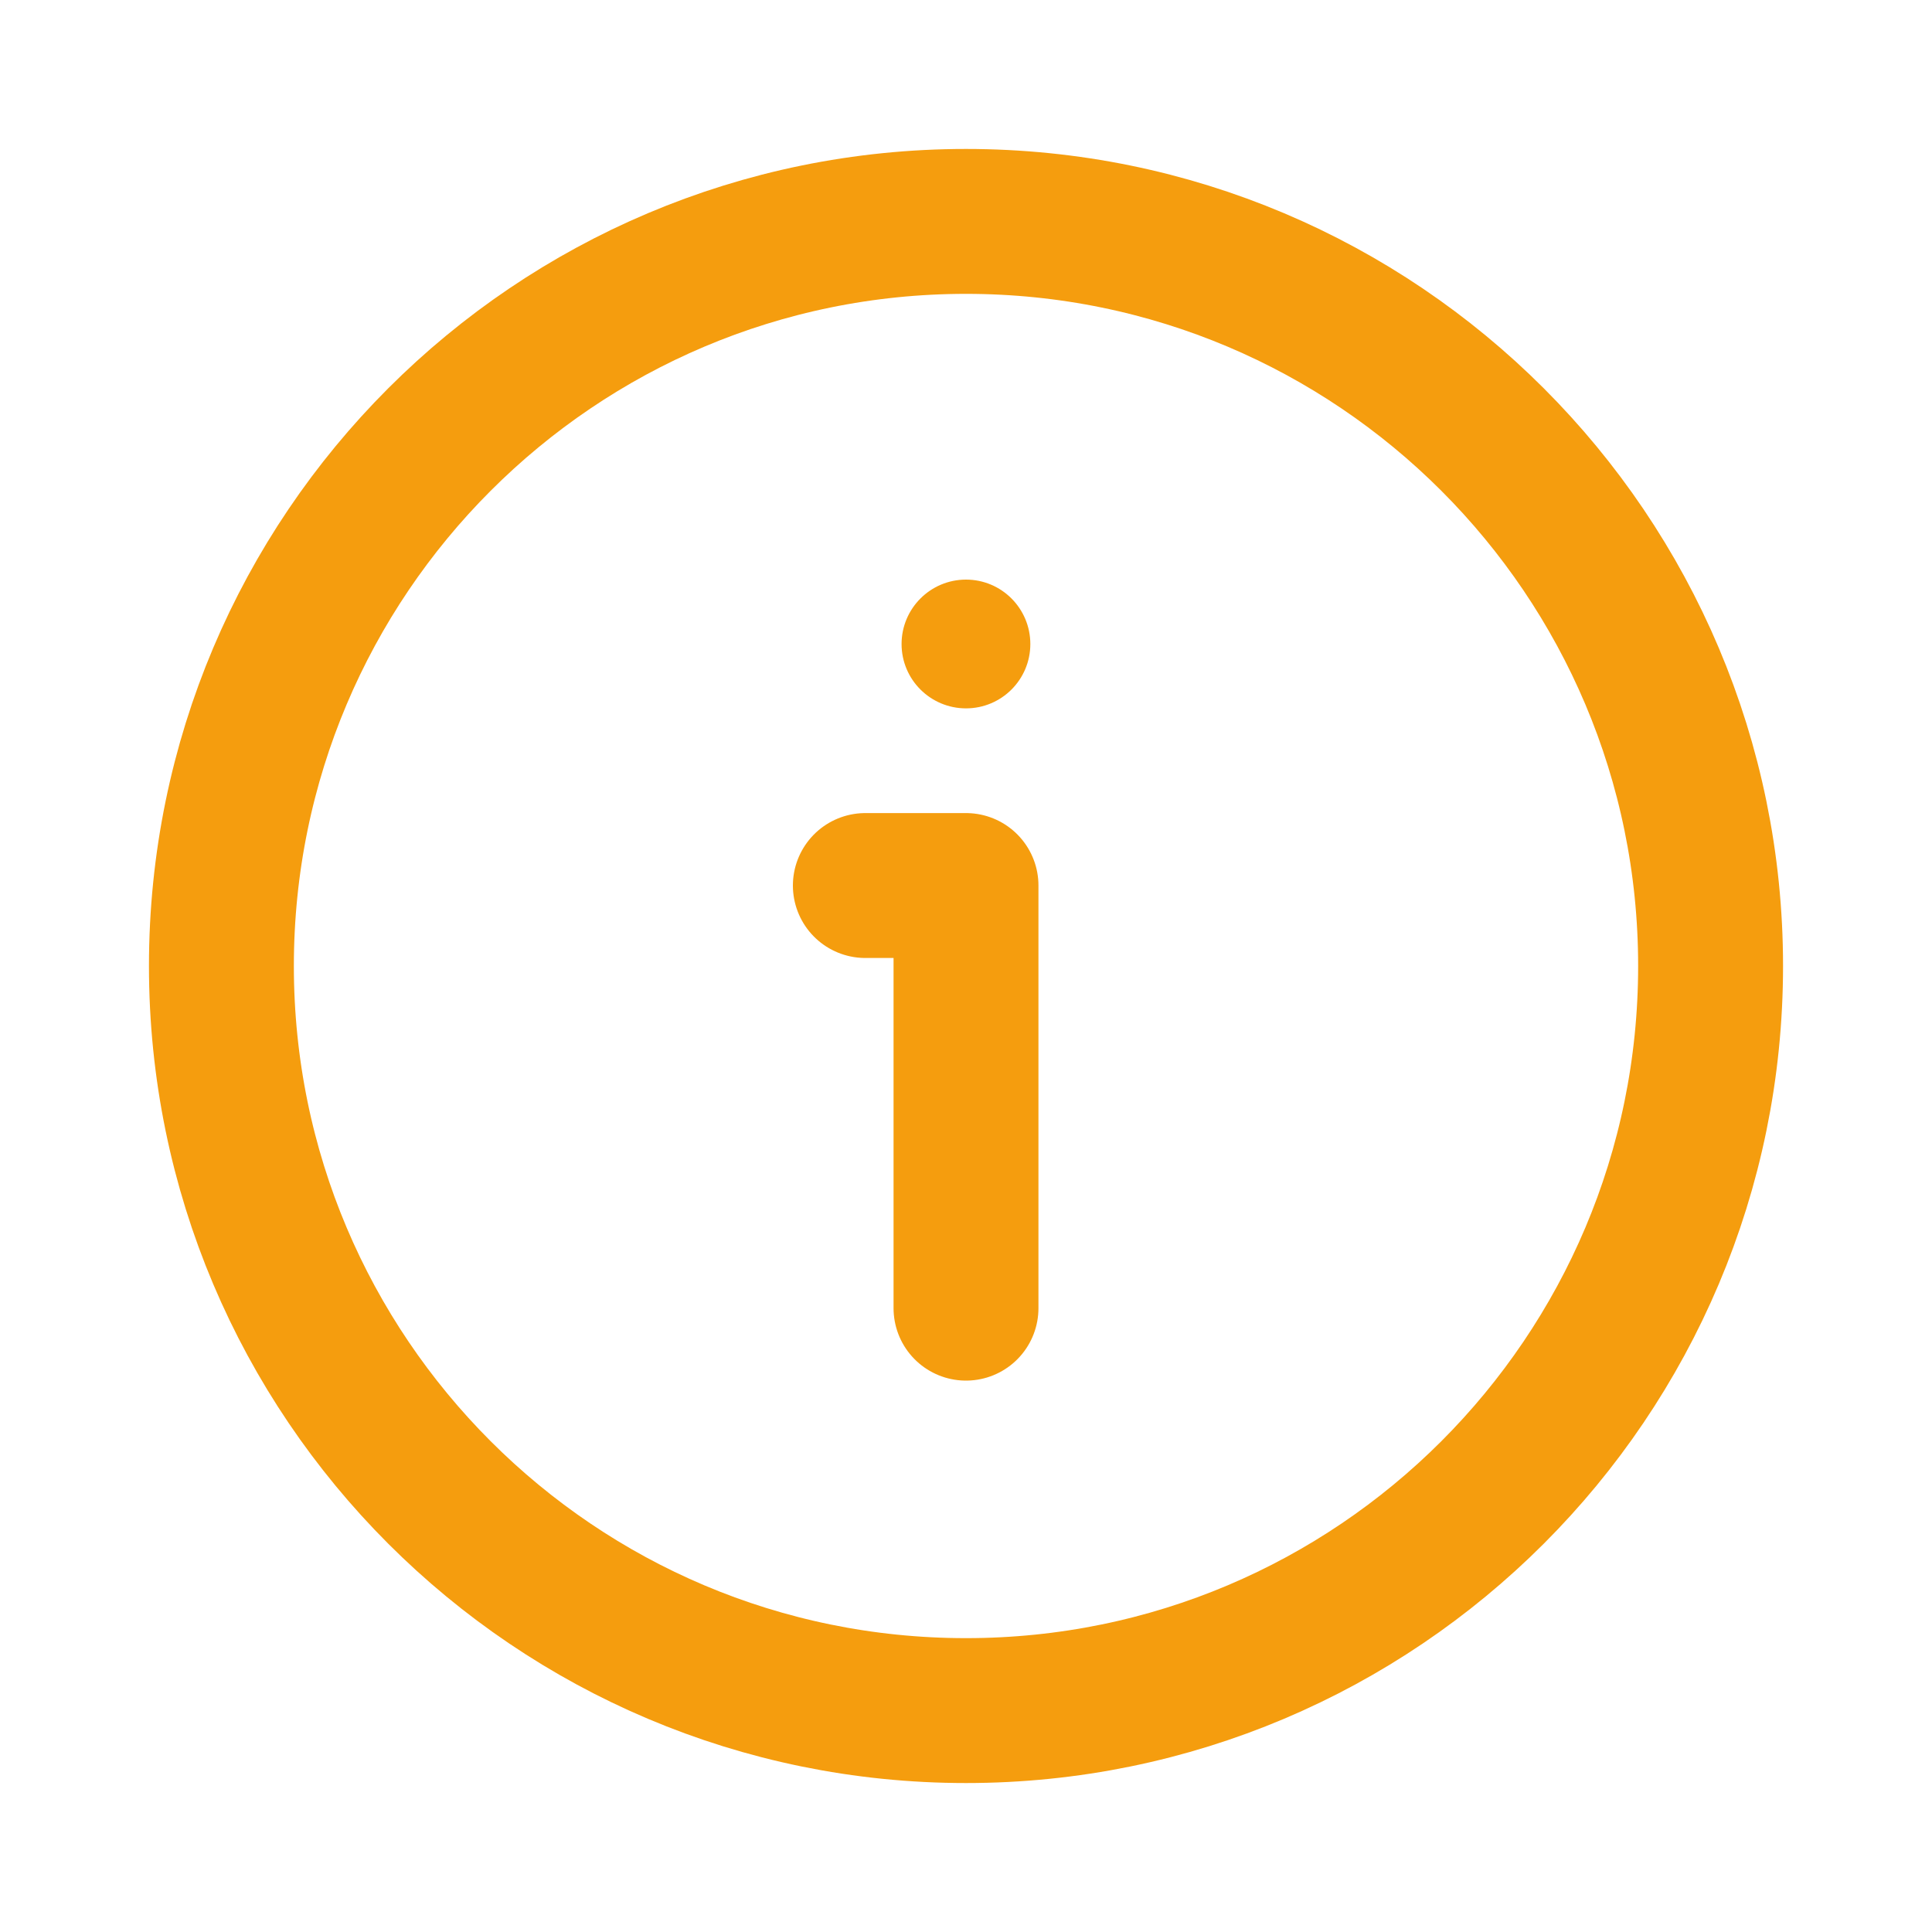
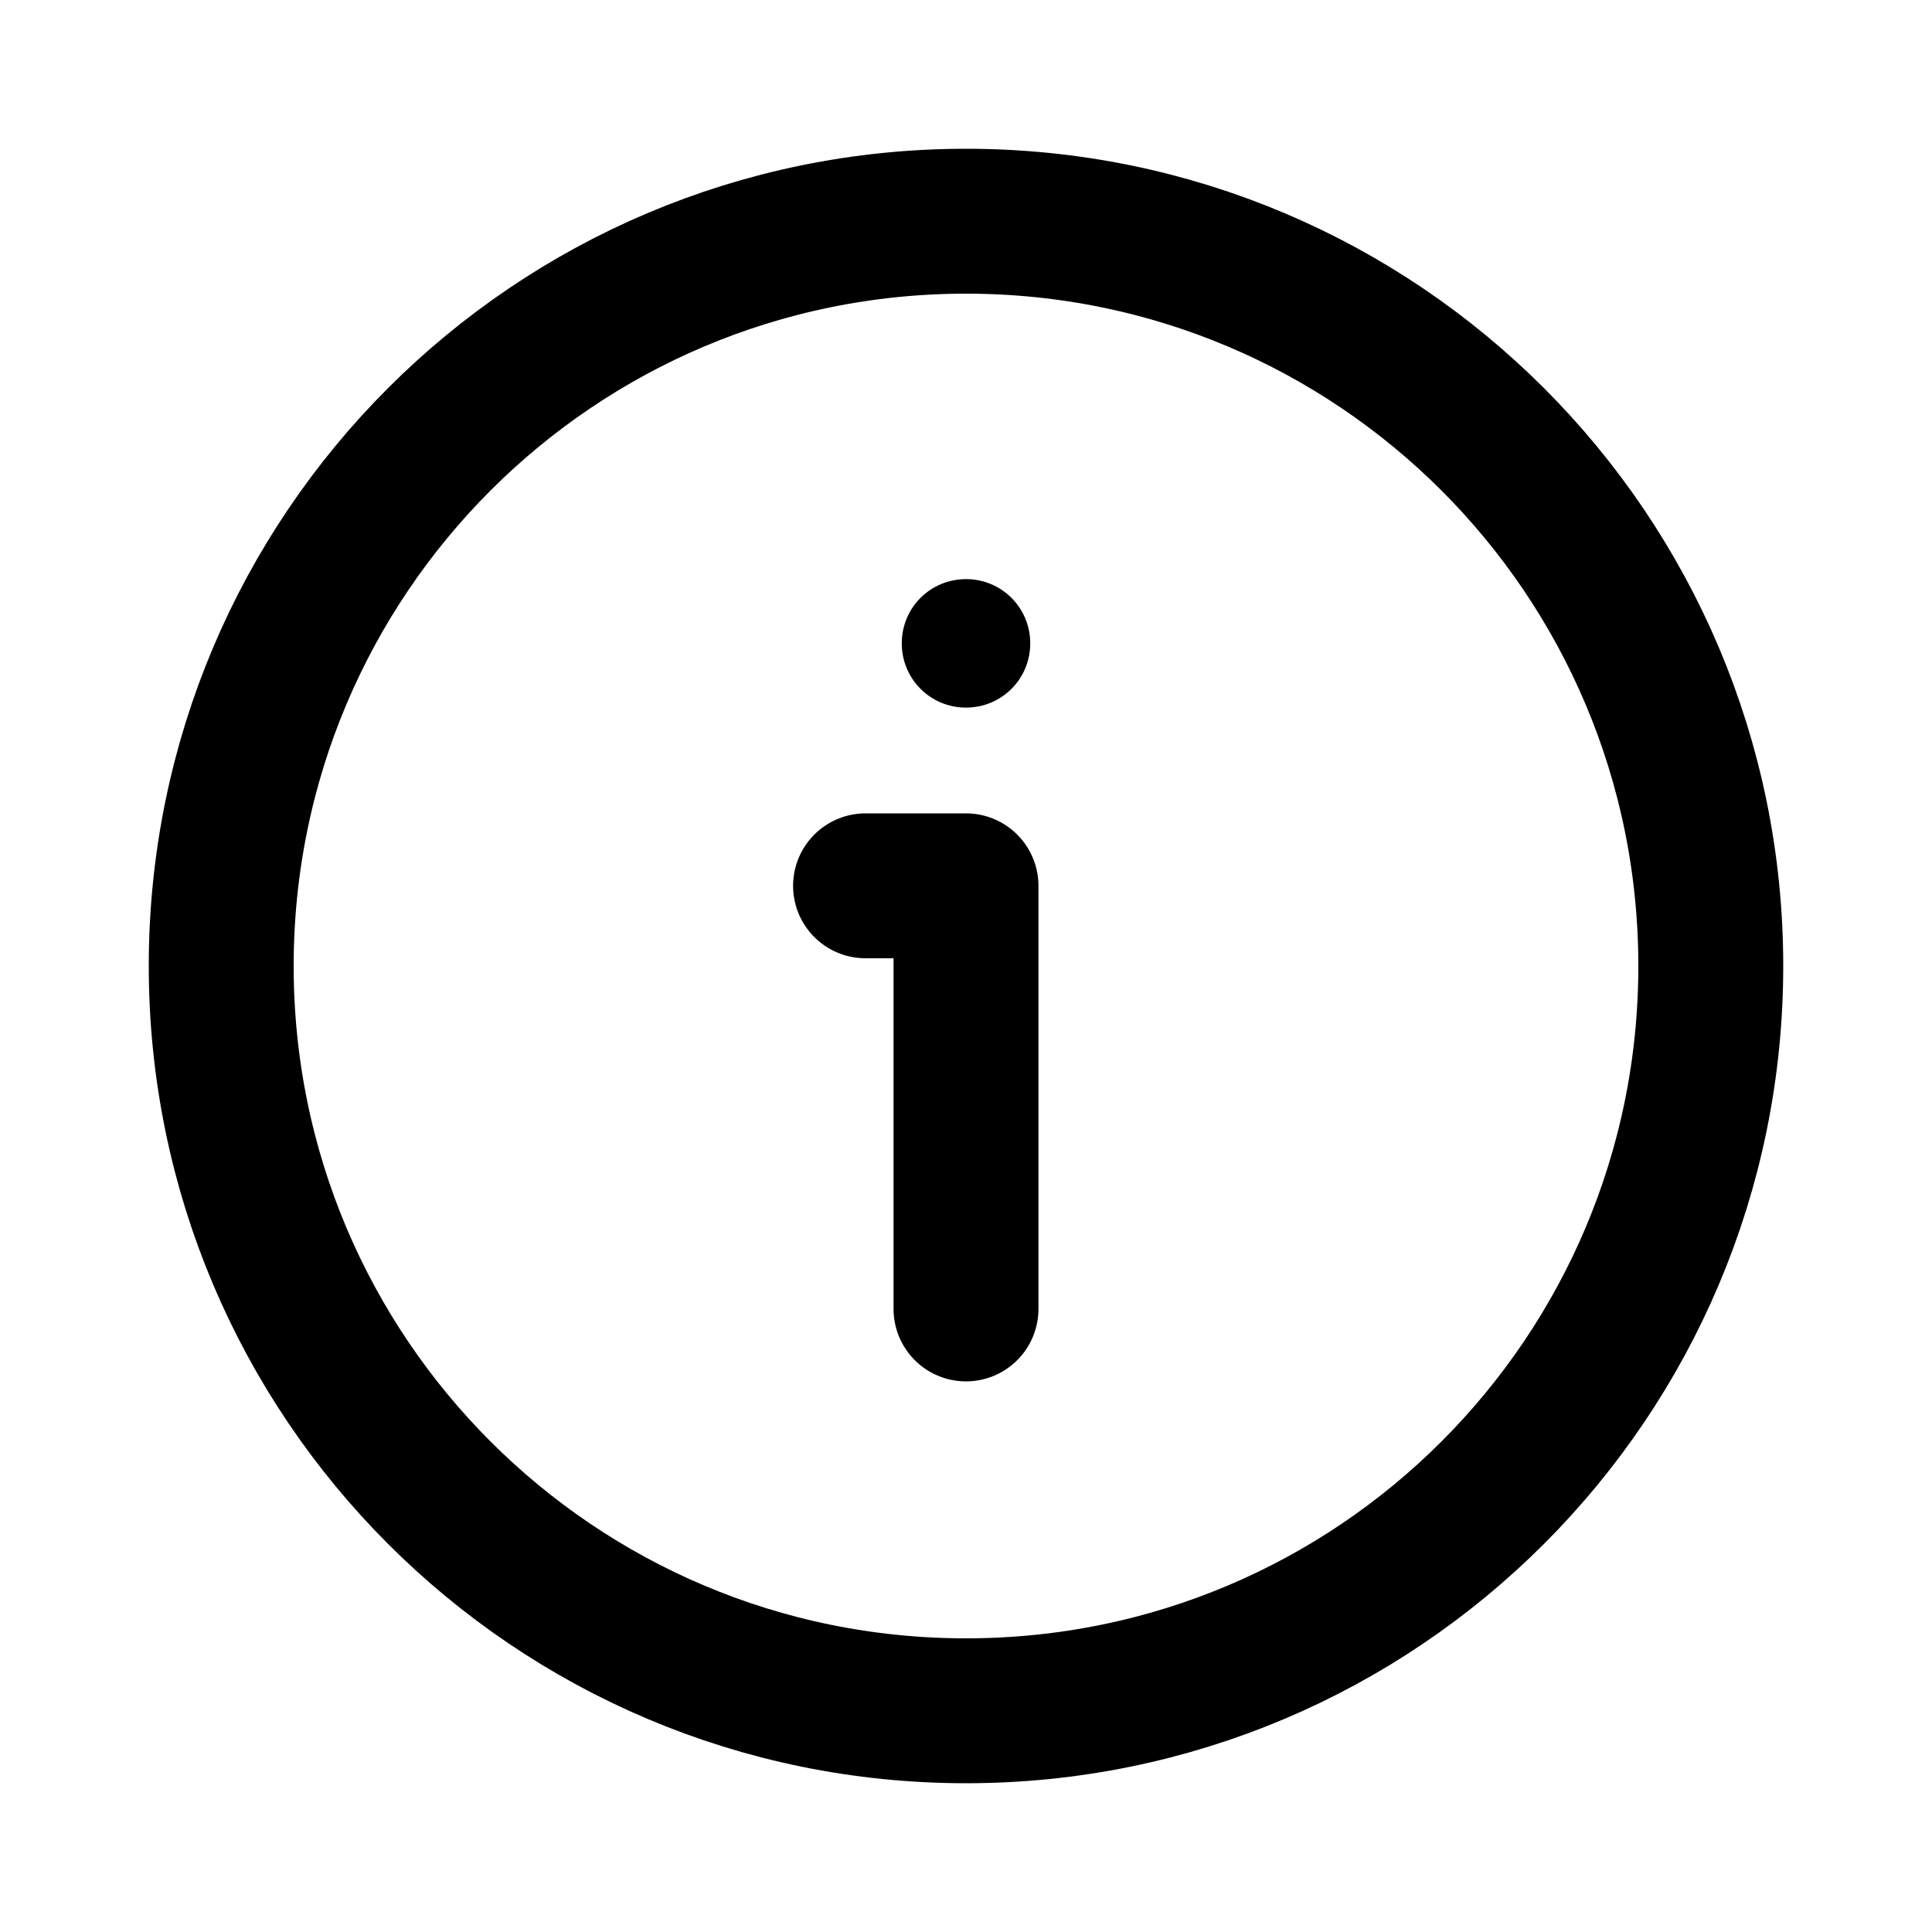
- <svg xmlns="http://www.w3.org/2000/svg" width="20" height="20" viewBox="0 0 20 20" fill="none">
-   <path d="M8.958 9.167H10L10 13.542M17.708 10C17.708 14.257 14.257 17.708 10 17.708C5.743 17.708 2.292 14.257 2.292 10C2.292 5.743 5.743 2.292 10 2.292C14.257 2.292 17.708 5.743 17.708 10Z" stroke="#F59D0E" stroke-width="1.5" stroke-linecap="round" stroke-linejoin="round" />
-   <path d="M10 6.125C10.299 6.125 10.541 6.368 10.541 6.667C10.541 6.966 10.299 7.208 10 7.208C9.701 7.208 9.458 6.966 9.458 6.667C9.458 6.368 9.701 6.125 10 6.125Z" fill="#F59D0E" stroke="#F59D0E" stroke-width="0.25" />
+ <svg xmlns="http://www.w3.org/2000/svg" id="Layer_1" version="1.1" viewBox="0 0 20 20">
+   <defs>
+     <style>
+       .st0 {
+         fill: none;
+         stroke-linecap: round;
+         stroke-linejoin: round;
+         stroke-width: 1.5px;
+       }
+ 
+       .st0, .st1 {
+         stroke: currentColor;
+       }
+ 
+       .st1 {
+         fill: currentColor;
+         stroke-width: .25px;
+       }
+     </style>
+   </defs>
+   <path class="st0" d="M8.96,9.17h1.04v4.38M17.71,10c0,4.26-3.45,7.71-7.71,7.71s-7.71-3.45-7.71-7.71,3.45-7.71,7.71-7.71,7.71,3.45,7.71,7.71Z" />
+   <path class="st1" d="M10,6.12c.3,0,.54.24.54.54,0,.3-.24.54-.54.54-.3,0-.54-.24-.54-.54,0-.3.24-.54.54-.54Z" />
</svg>
